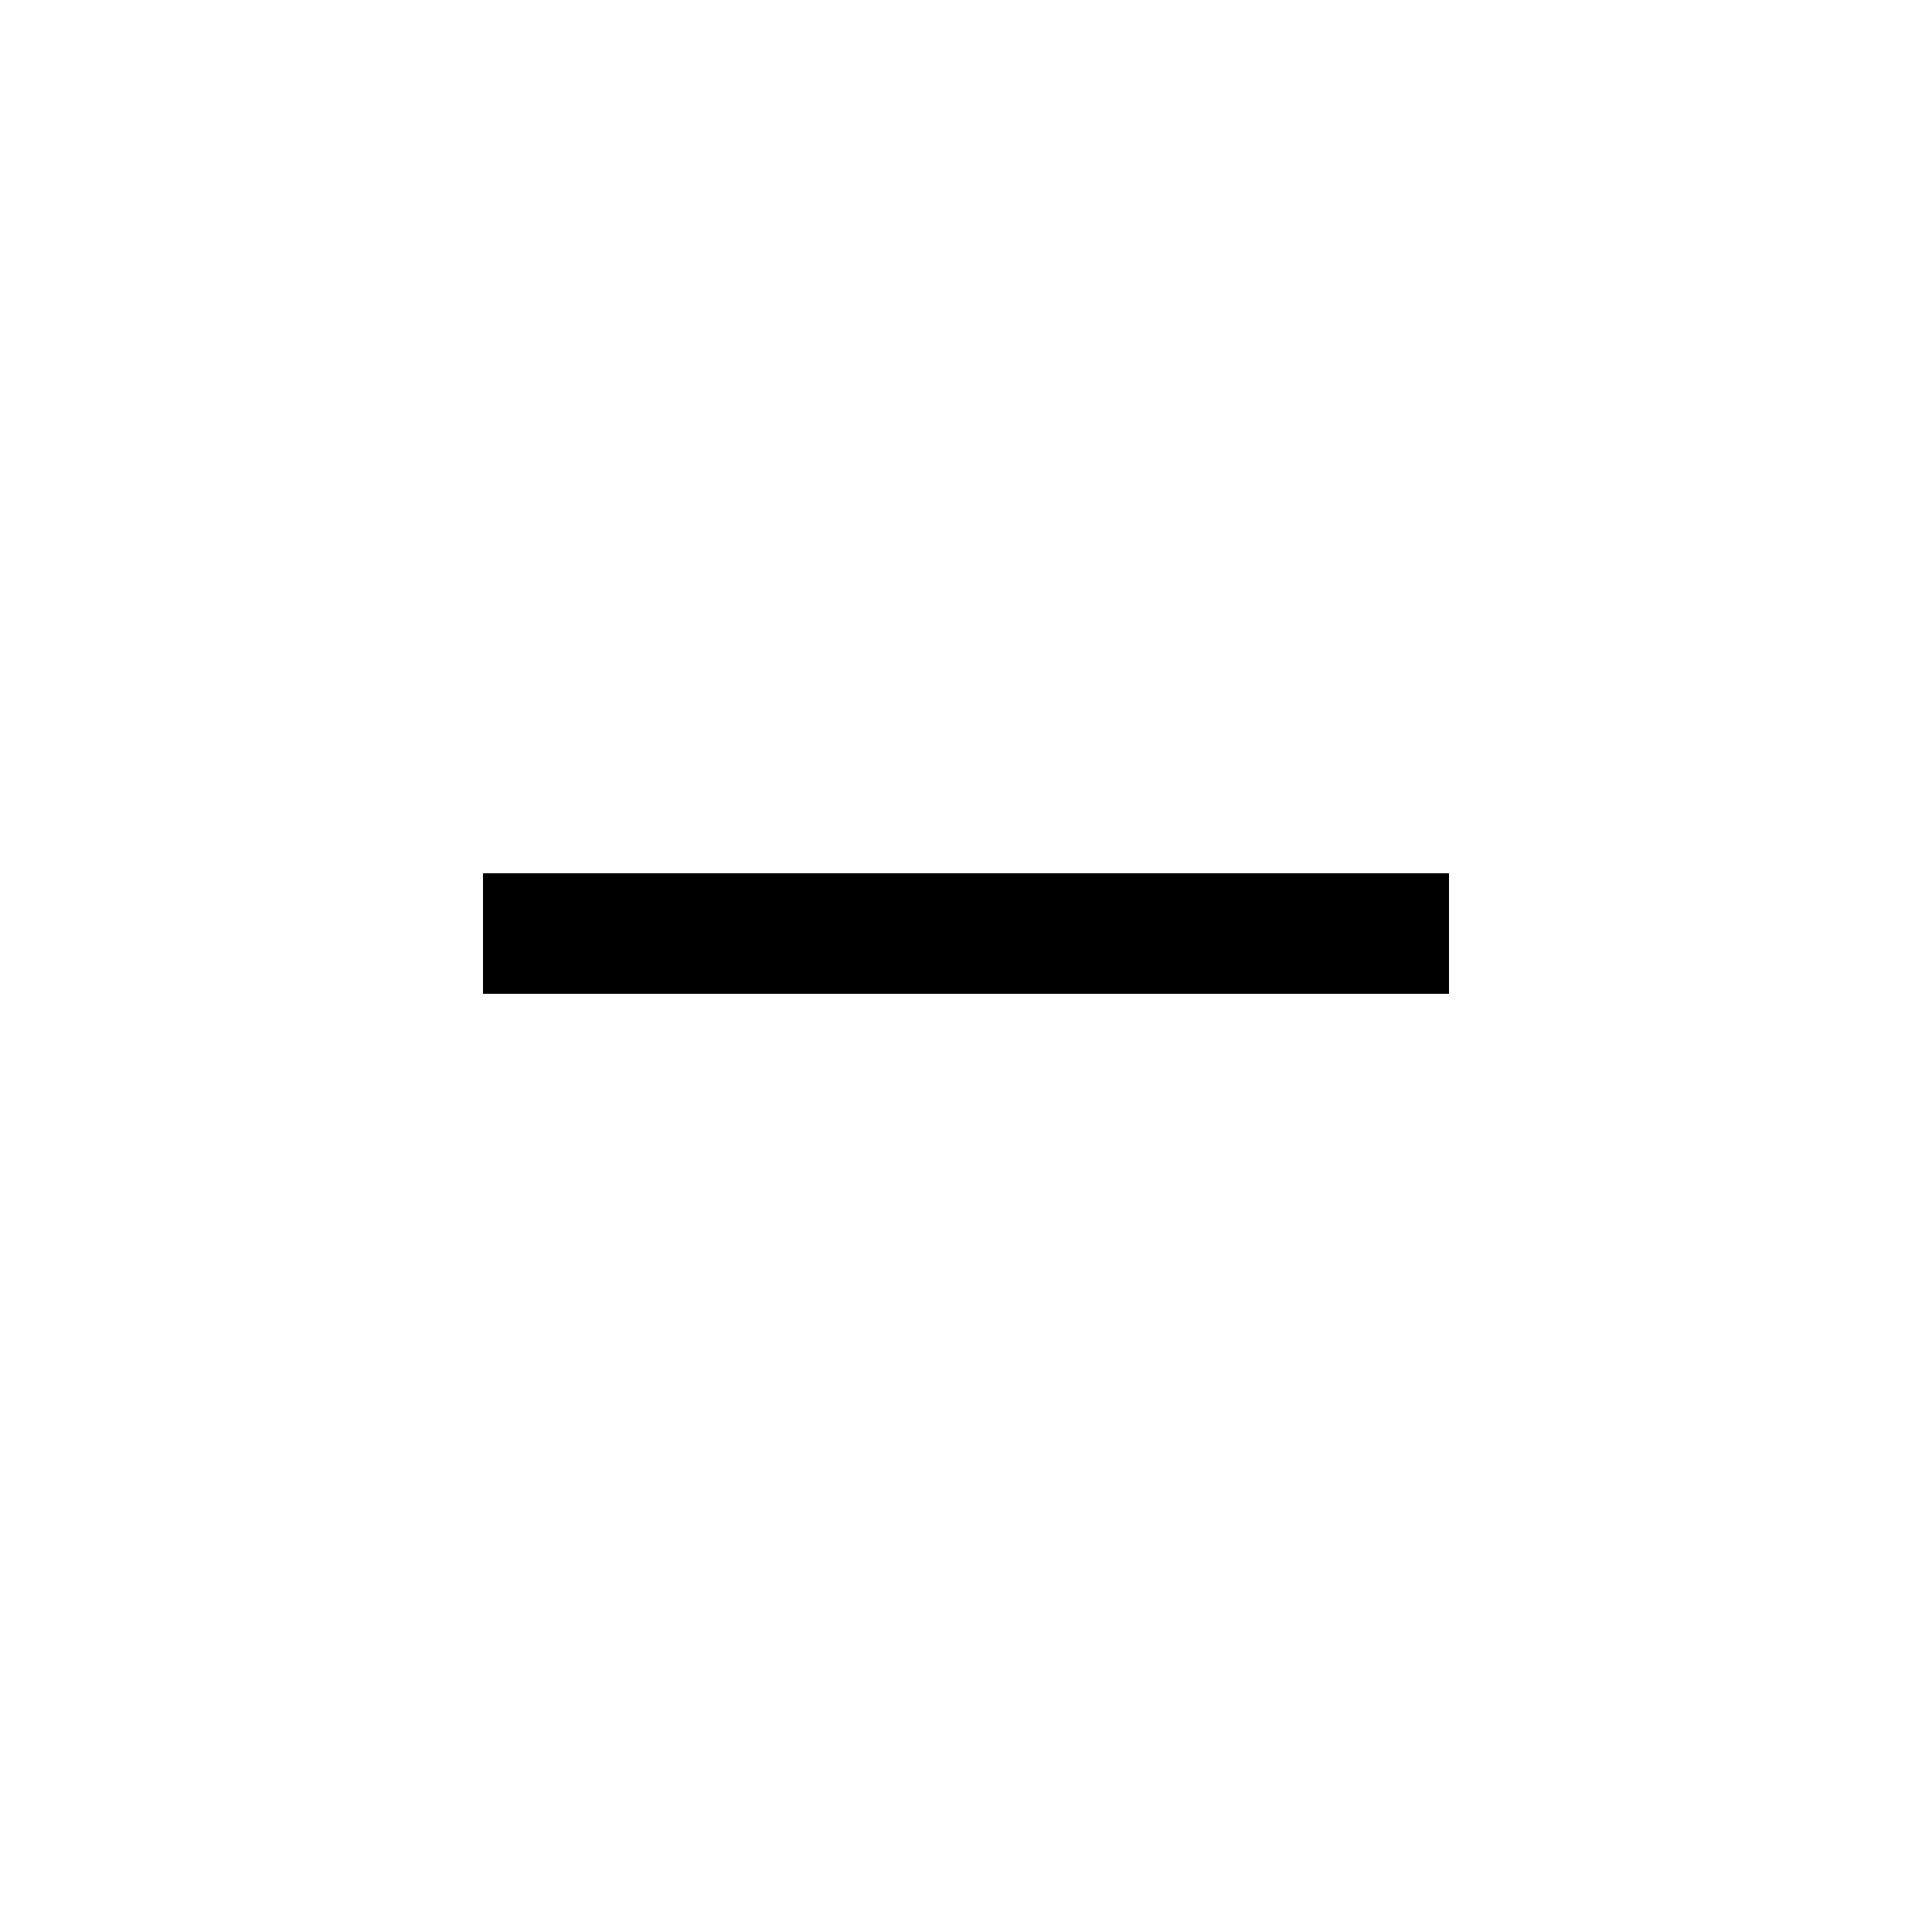
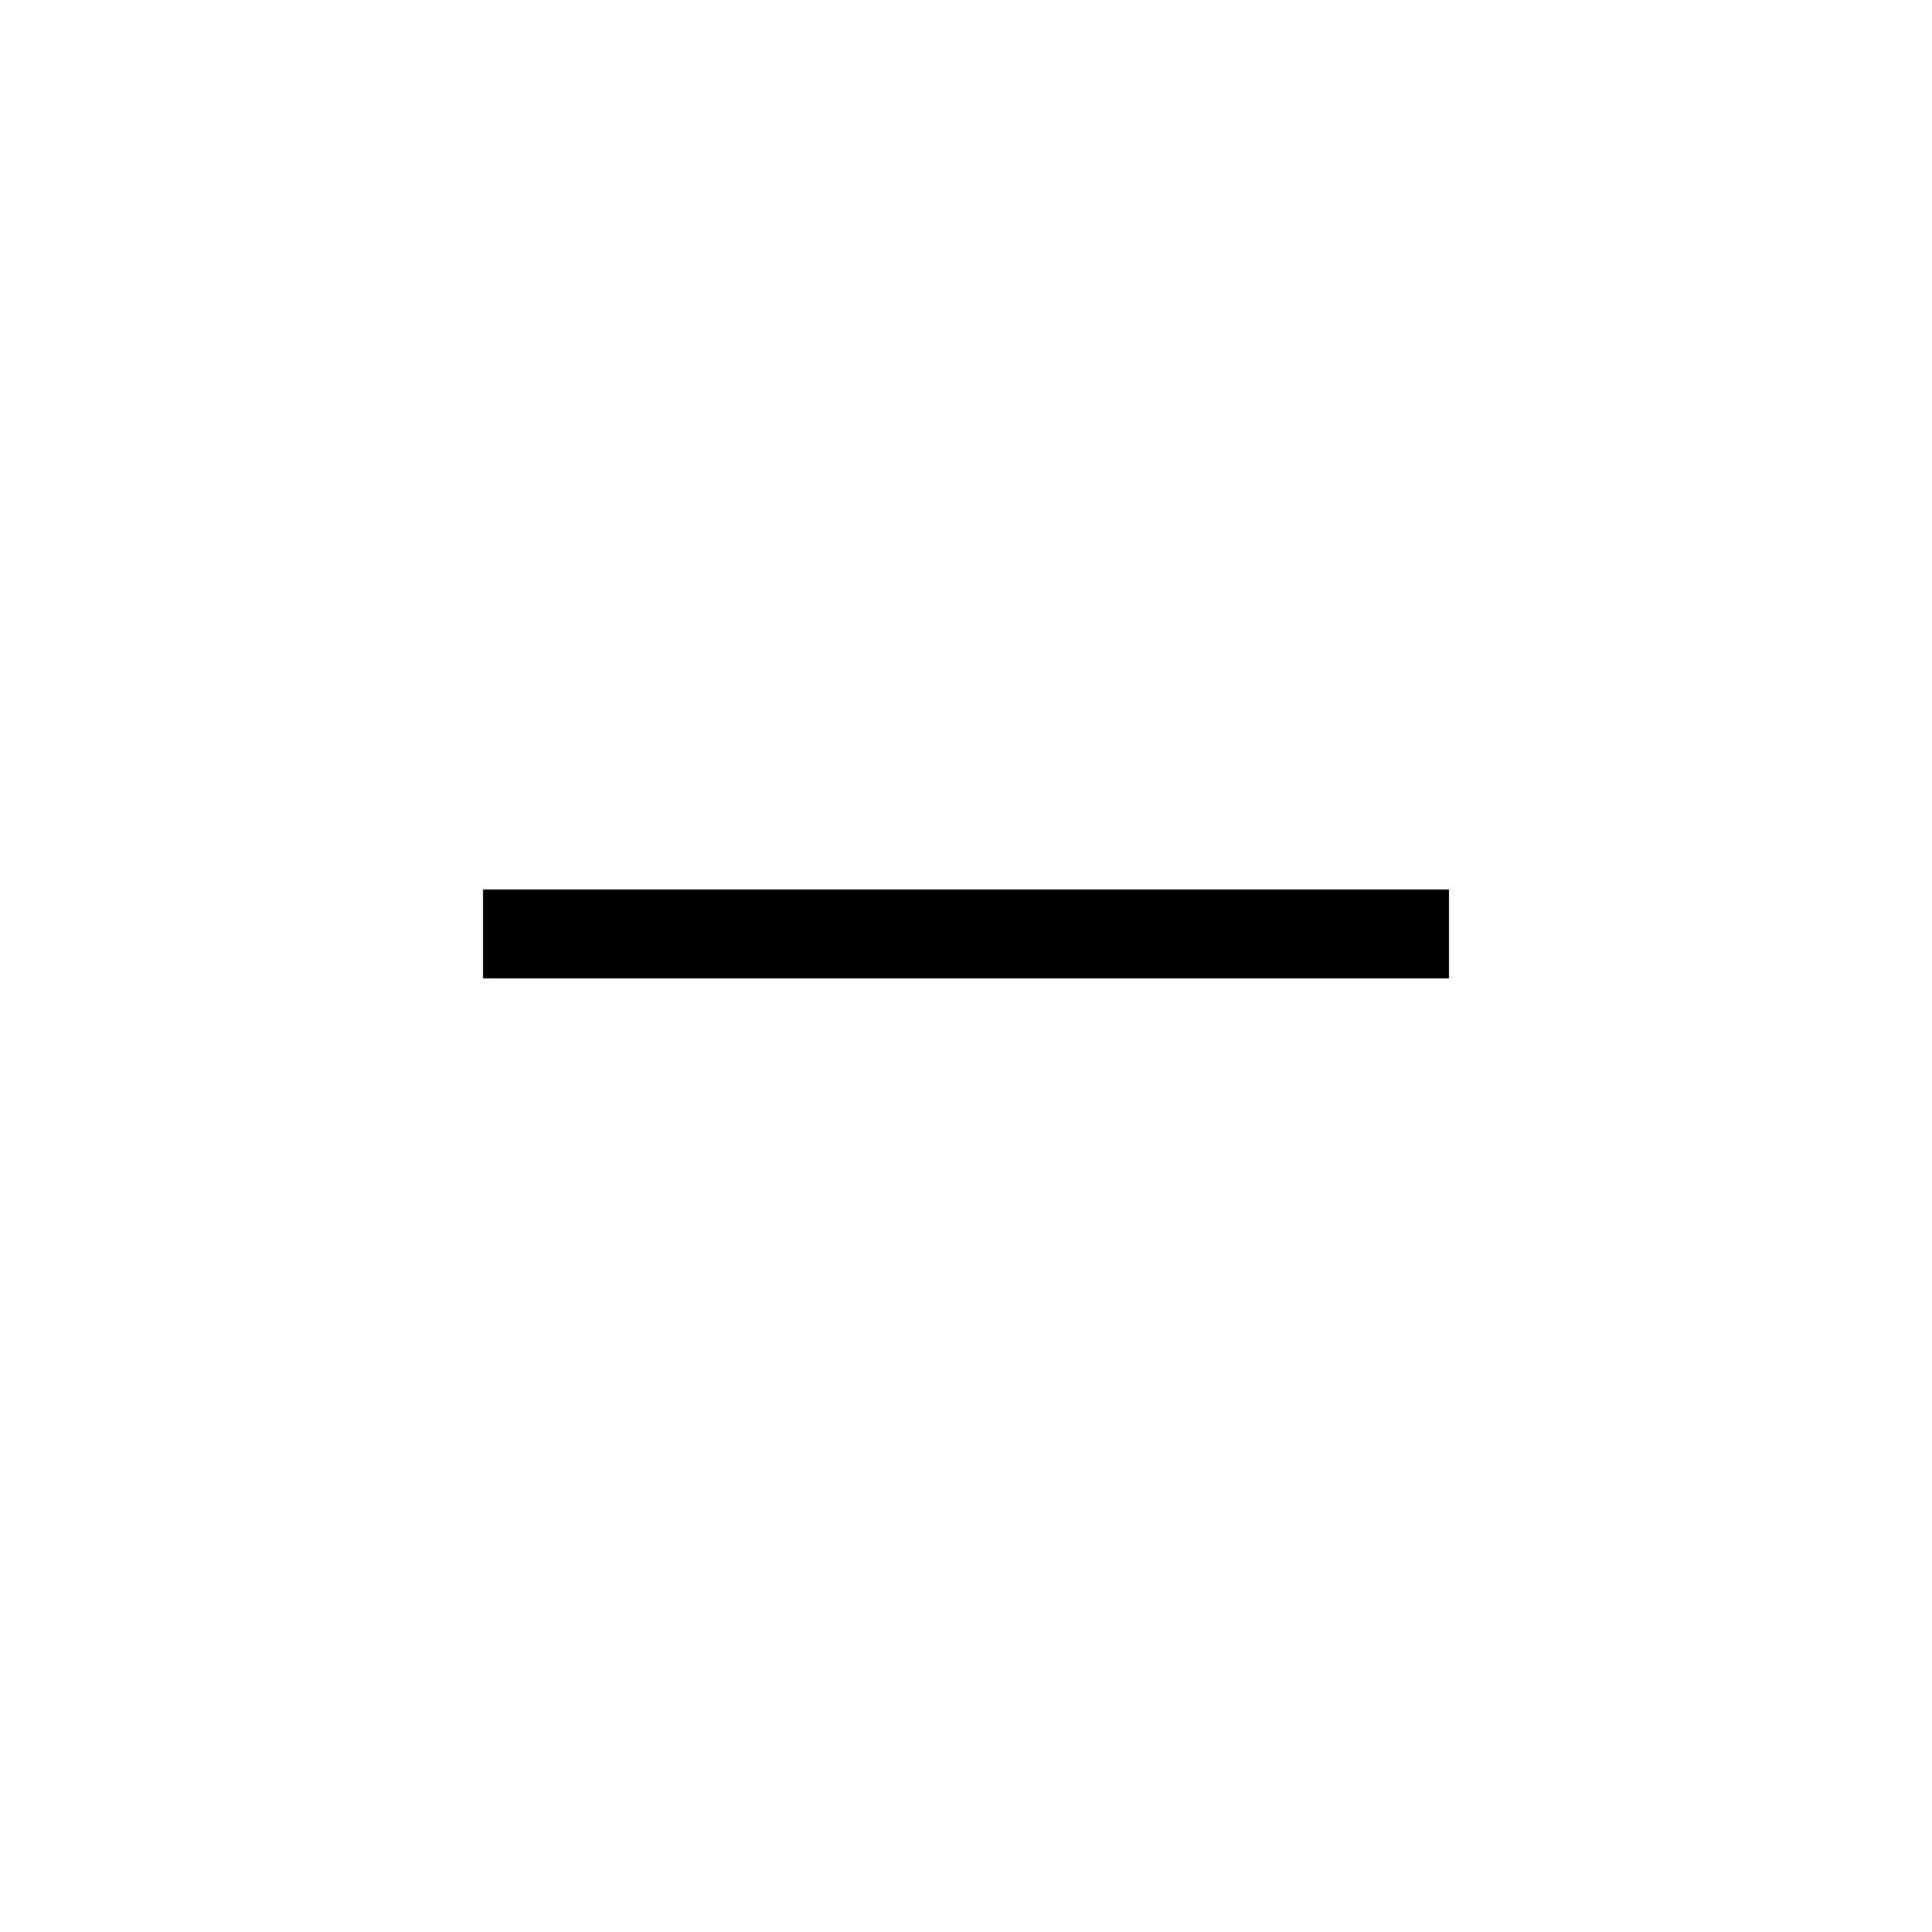
<svg xmlns="http://www.w3.org/2000/svg" aria-hidden="true" role="img" width="1em" height="1em" preserveAspectRatio="xMidYMid meet" viewBox="0 0 12 12">
-   <line shape-rendering="crispEdges" x1="3" y1="5.8" x2="9" y2="5.8" stroke="currentColor" stroke-width="0.75" />
+   <line shape-rendering="crispEdges" x1="3" y1="5.8" x2="9" y2="5.8" stroke="currentColor" stroke-width="0.55" />
</svg>
